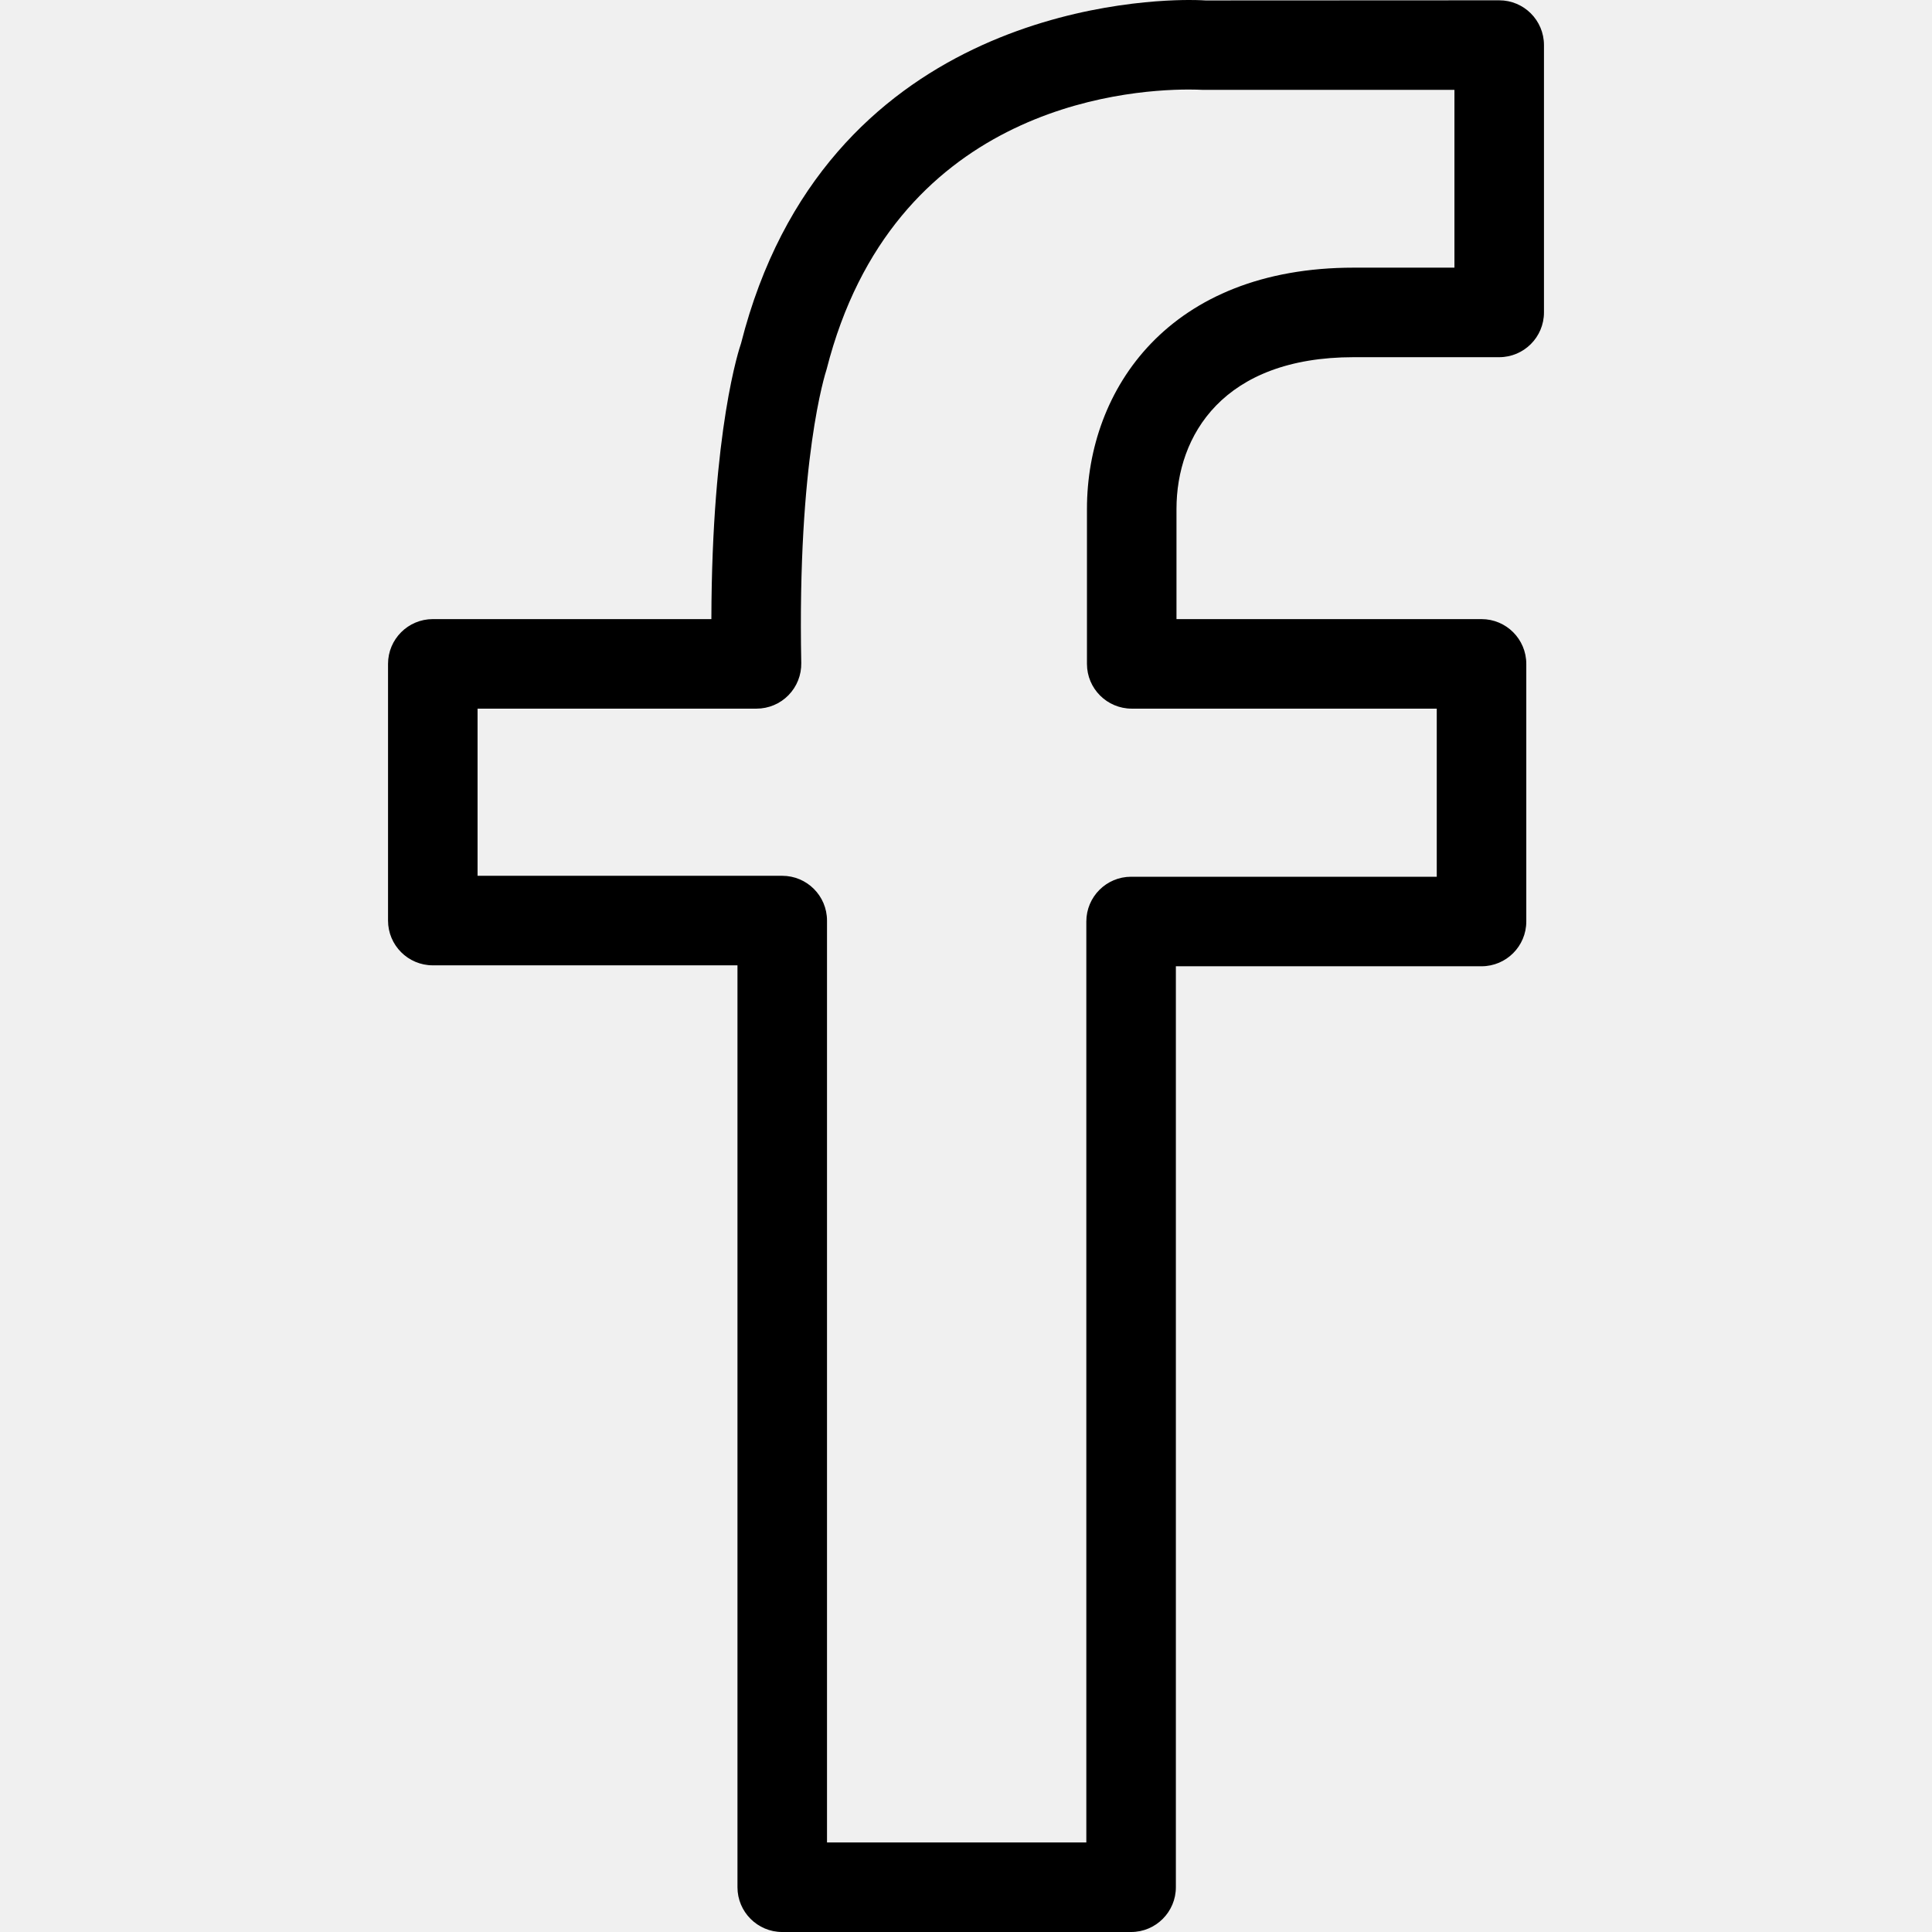
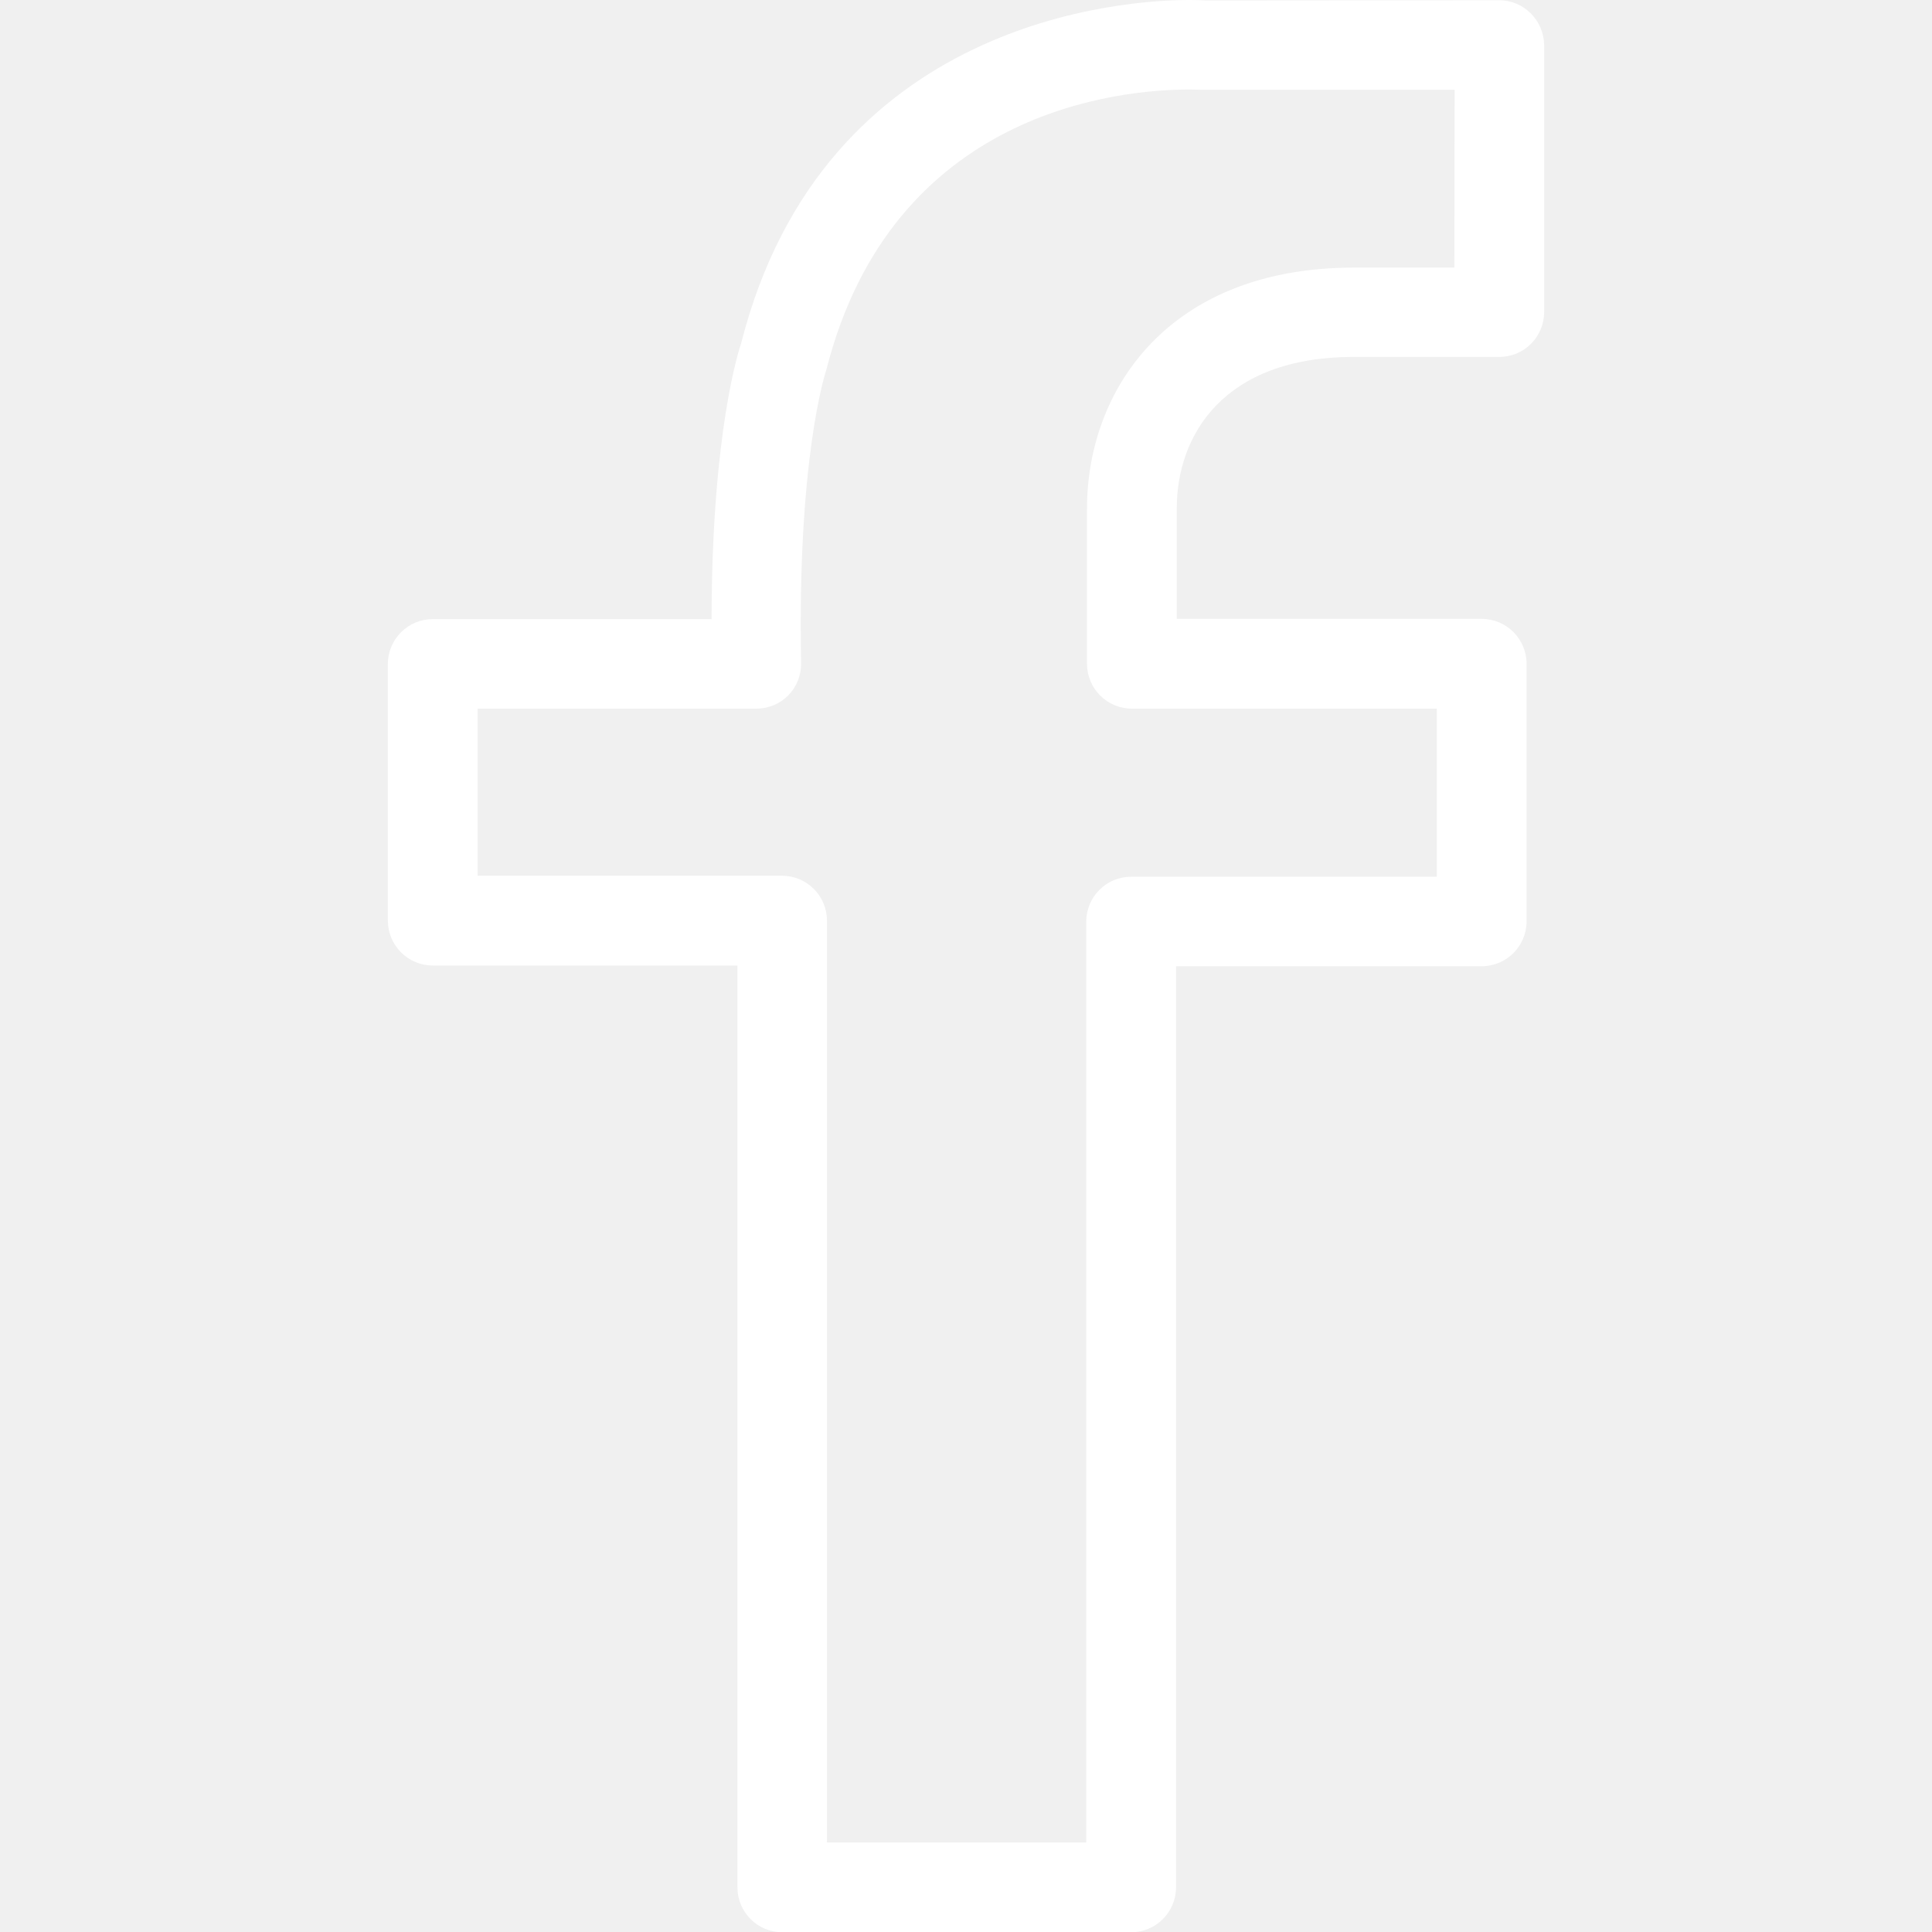
- <svg xmlns="http://www.w3.org/2000/svg" version="1.1" id="Capa_1" x="0px" y="0px" width="792px" height="792px" viewBox="0 0 792 792" style="enable-background:new 0 0 792 792;" xml:space="preserve">
+ <svg xmlns="http://www.w3.org/2000/svg" version="1.1" id="Capa_1" x="0px" y="0px" viewBox="0 0 792 792" style="enable-background:new 0 0 792 792;" xml:space="preserve">
+   <style type="text/css">
+ 	.st0{fill:#FFFFFF;}
+ </style>
  <g>
    <g id="facebook">
      <g>
-         <path d="M614.582,0.128L494.197,0.184c0,0-2.439-0.184-6.826-0.184C462.67,0,337.754,6.863,303.768,140.809     c-0.532,1.486-11.965,35.014-12.148,112.988h-114.2c-10.129,0-18.351,8.221-18.351,18.351v105.226     c0,10.13,8.222,18.351,18.351,18.351h124.898v377.924c0,10.13,8.221,18.352,18.351,18.352H463.68     c10.129,0,18.352-8.222,18.352-18.352V396.109h125.301c10.131,0,18.352-8.221,18.352-18.351V272.148     c0-10.13-8.221-18.351-18.352-18.351H482.287v-45.163c0-30.078,19.086-62.21,72.672-62.21h59.623     c10.129,0,18.35-8.221,18.35-18.351V18.479C632.932,8.35,624.729,0.128,614.582,0.128z M596.23,109.722h-41.271     c-75.553,0-109.373,49.677-109.373,98.913v63.514c0,10.13,8.221,18.351,18.35,18.351H588.98v68.909H463.68     c-10.131,0-18.352,8.221-18.352,18.351v377.539H339.02V377.374c0-10.13-8.221-18.351-18.351-18.351H195.771v-68.523h114.346     c4.936,0,9.652-1.982,13.103-5.505s5.34-8.276,5.249-13.213c-1.633-83.461,9.836-118.604,10.387-120.384     C365.923,44.979,459.385,36.702,487.371,36.702c2.551,0,4.074,0.074,5.561,0.129H596.23V109.722L596.23,109.722z" />
+         <path class="st0" d="M614.6,0.1L494.2,0.2c0,0-2.4-0.2-6.8-0.2c-24.7,0-149.6,6.9-183.6,140.8c-0.5,1.5-12,35-12.1,113H177.4     c-10.1,0-18.4,8.2-18.4,18.4v105.2c0,10.1,8.2,18.4,18.4,18.4h124.9v377.9c0,10.1,8.2,18.4,18.4,18.4h143     c10.1,0,18.4-8.2,18.4-18.4V396.1h125.3c10.1,0,18.4-8.2,18.4-18.4V272.1c0-10.1-8.2-18.4-18.4-18.4h-125v-45.2     c0-30.1,19.1-62.2,72.7-62.2h59.6c10.1,0,18.3-8.2,18.3-18.4V18.5C632.9,8.4,624.7,0.1,614.6,0.1z M596.2,109.7H555     c-75.6,0-109.4,49.7-109.4,98.9v63.5c0,10.1,8.2,18.4,18.4,18.4h125v68.9H463.7c-10.1,0-18.4,8.2-18.4,18.4v377.5H339V377.4     c0-10.1-8.2-18.4-18.4-18.4H195.8v-68.5h114.3c4.9,0,9.7-2,13.1-5.5s5.3-8.3,5.2-13.2c-1.6-83.5,9.8-118.6,10.4-120.4     C365.9,45,459.4,36.7,487.4,36.7c2.6,0,4.1,0.1,5.6,0.1h103.3L596.2,109.7L596.2,109.7z" />
      </g>
    </g>
  </g>
-   <g>
- </g>
-   <g>
- </g>
-   <g>
- </g>
-   <g>
- </g>
-   <g>
- </g>
-   <g>
- </g>
-   <g>
- </g>
-   <g>
- </g>
-   <g>
- </g>
-   <g>
- </g>
-   <g>
- </g>
-   <g>
- </g>
-   <g>
- </g>
-   <g>
- </g>
-   <g>
- </g>
</svg>
